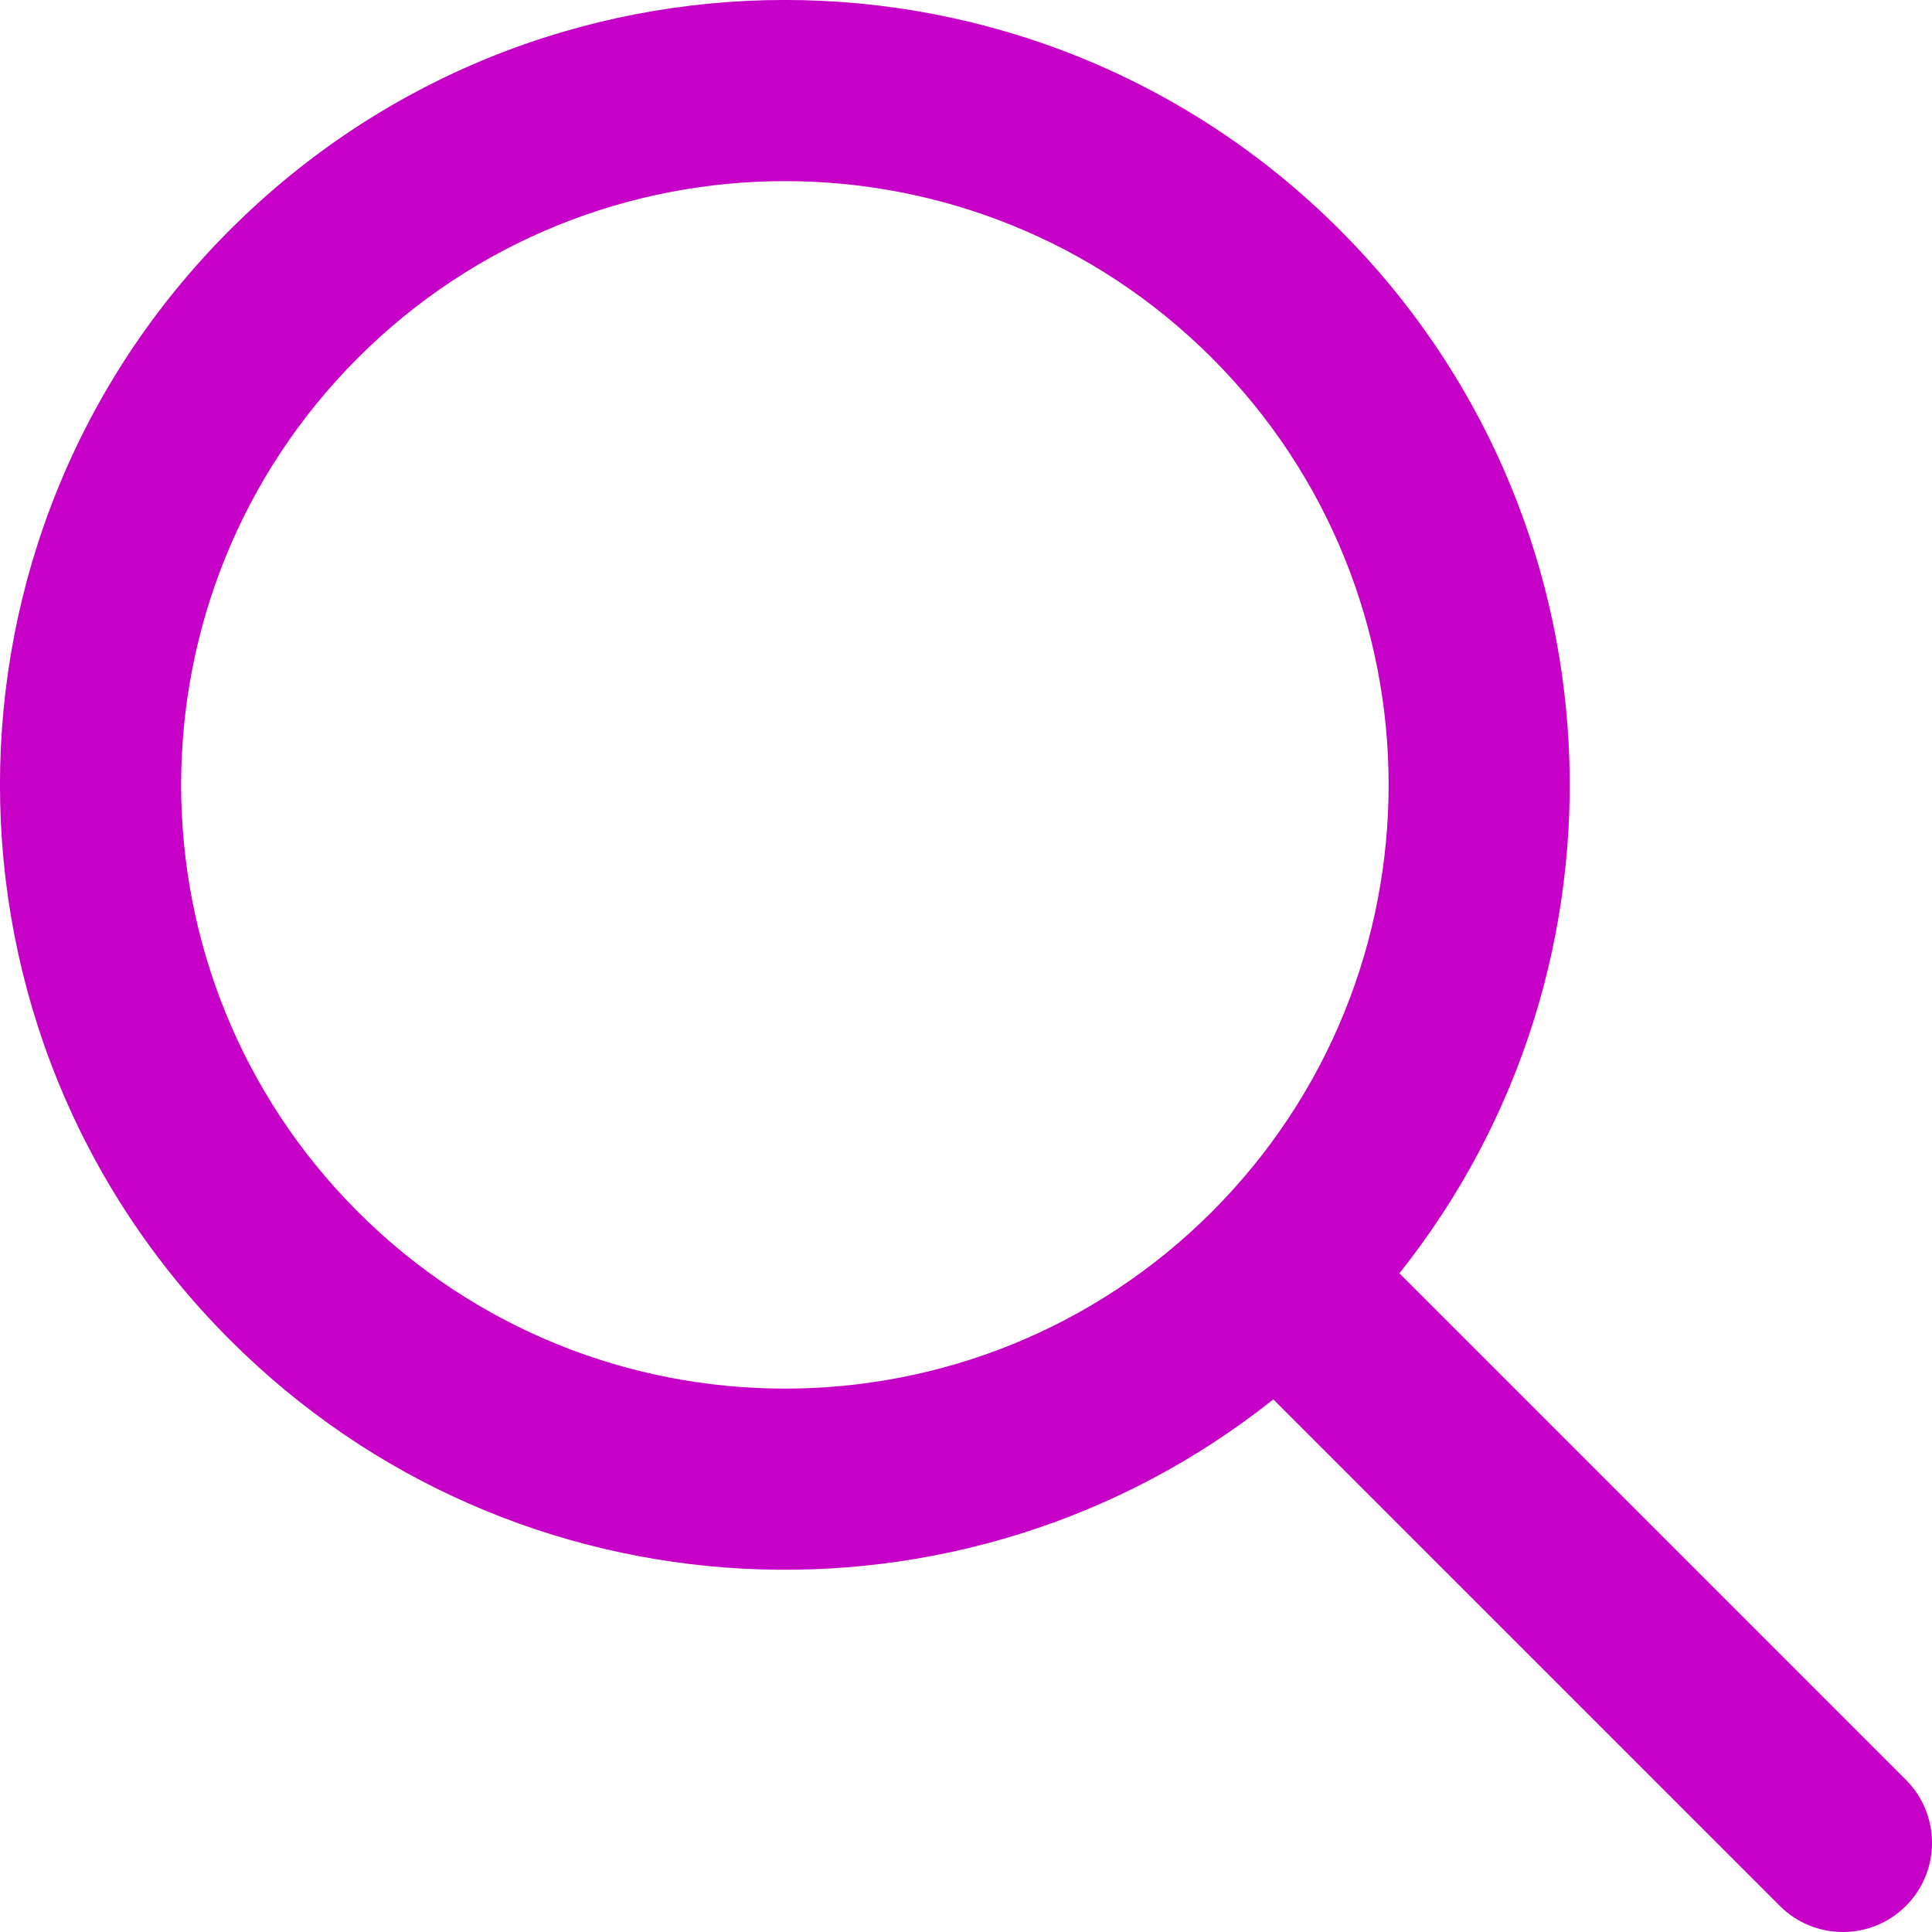
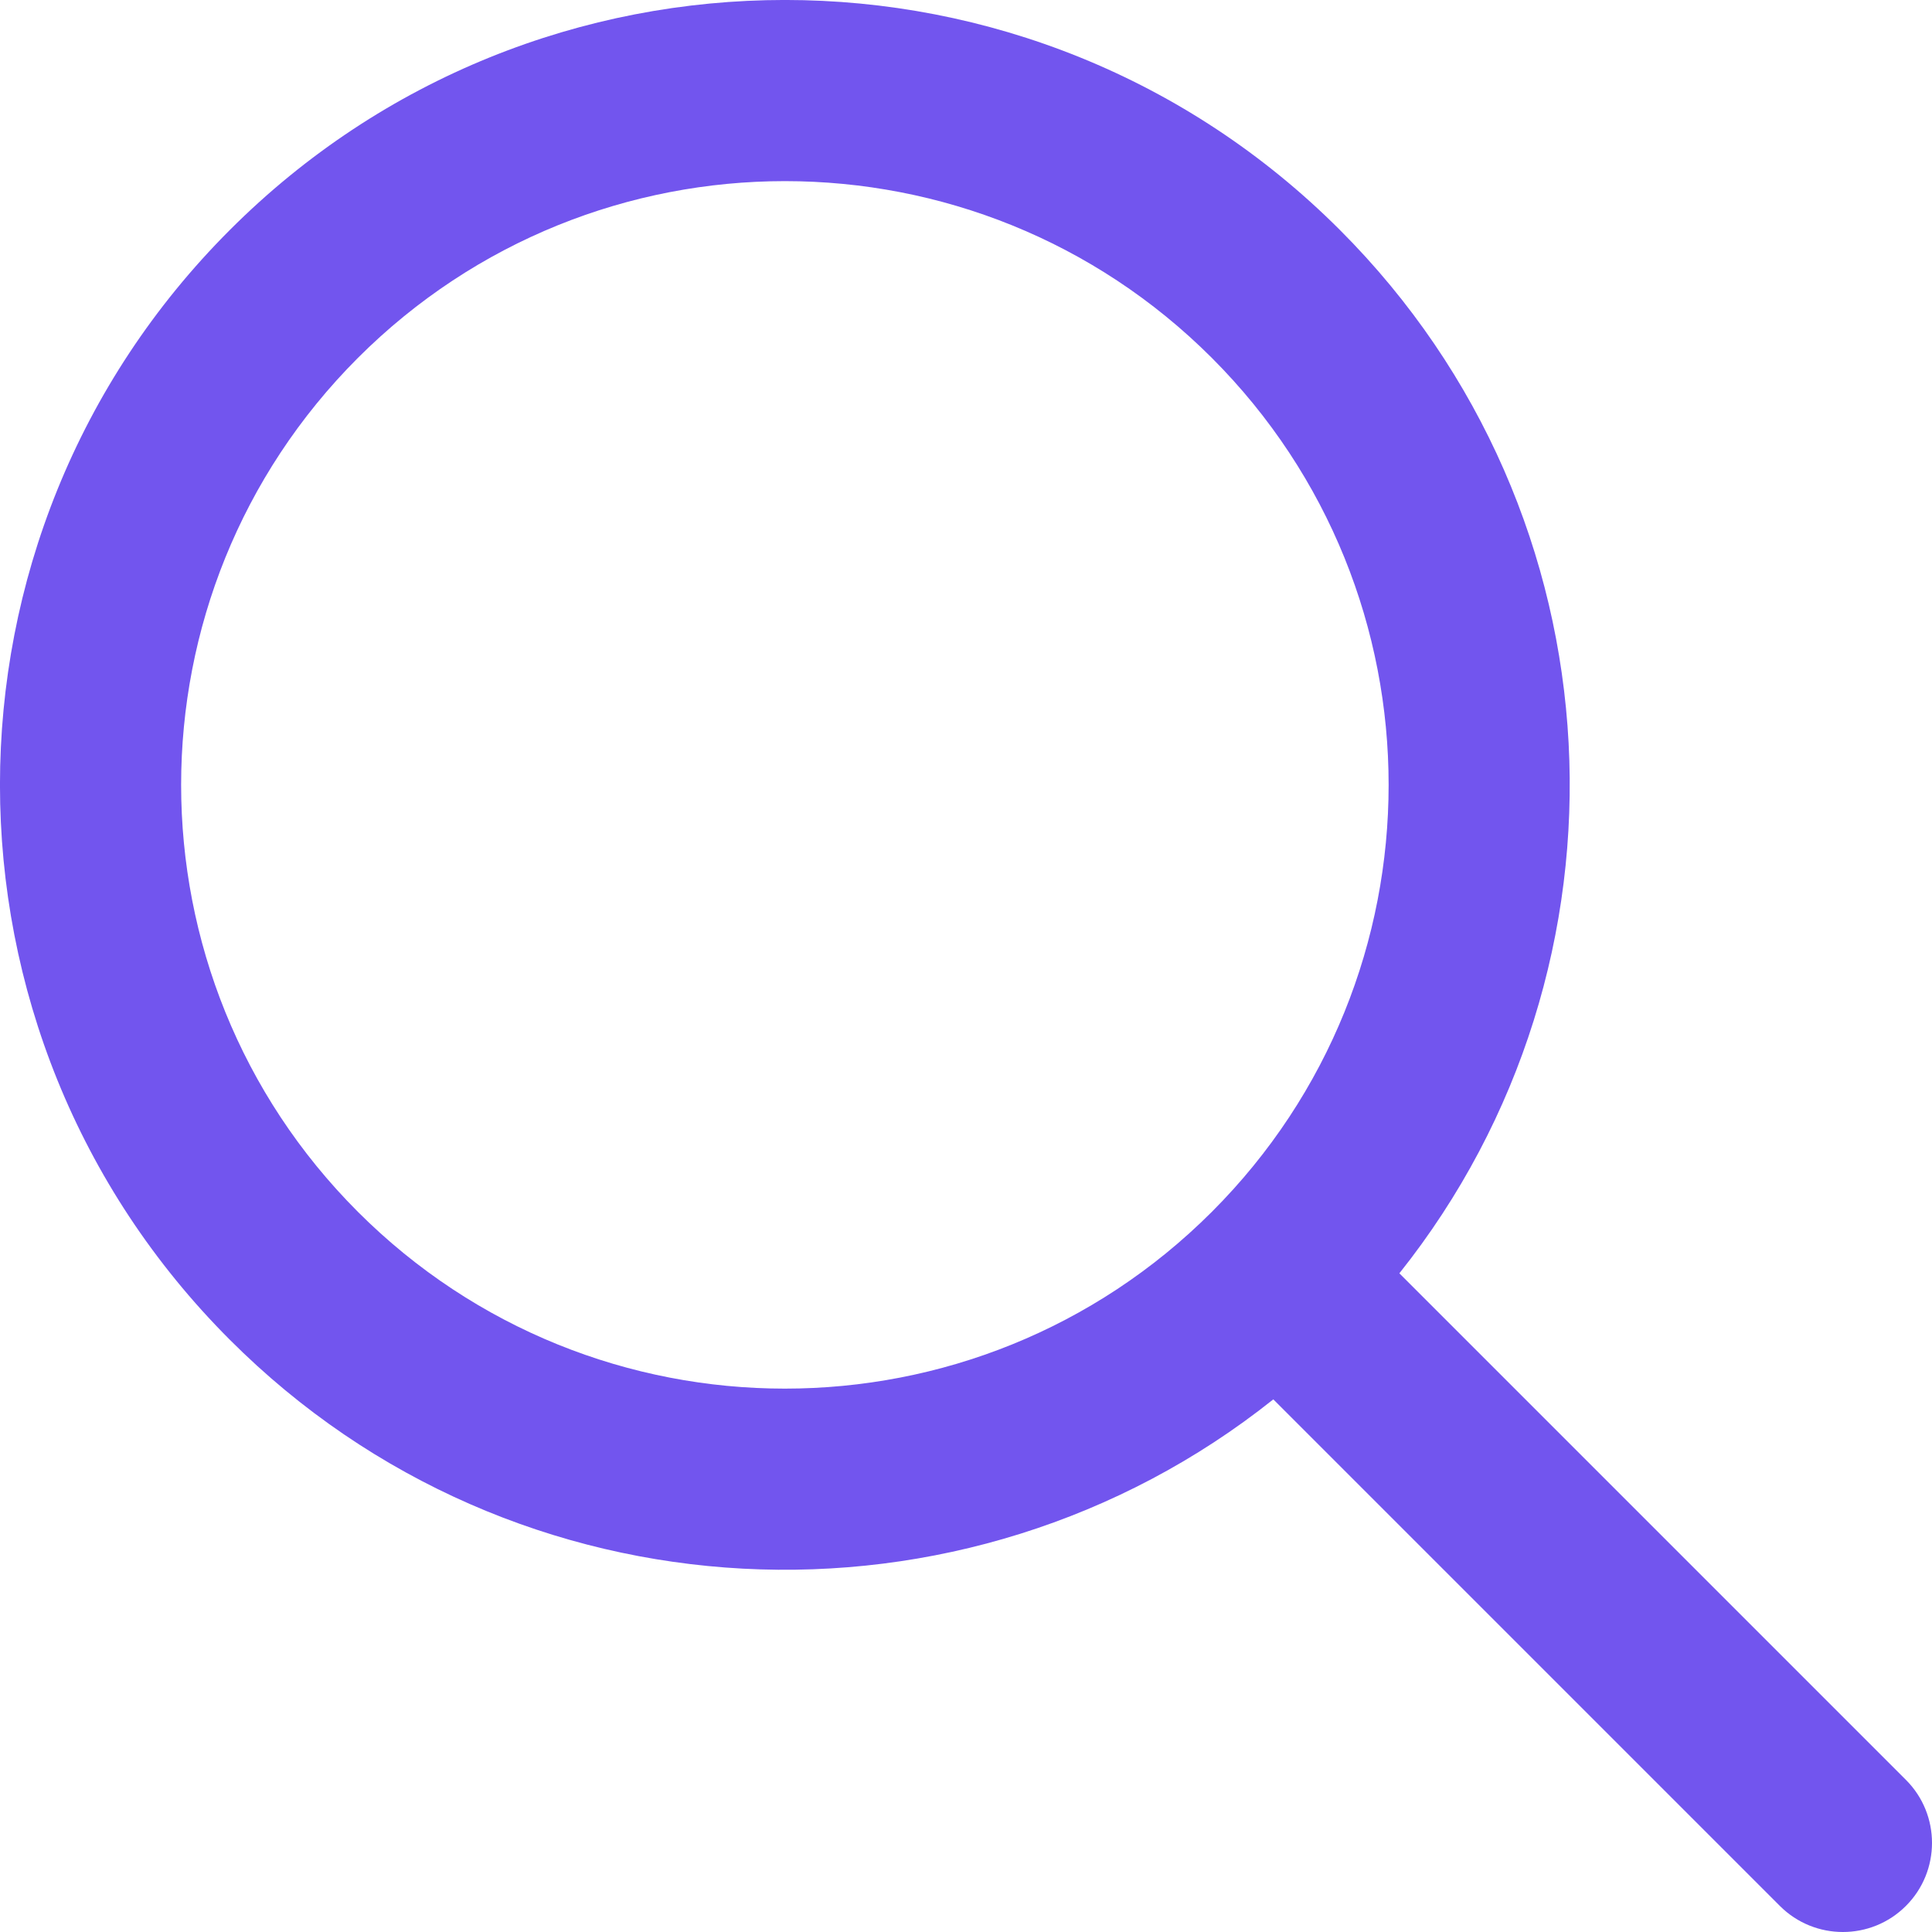
<svg xmlns="http://www.w3.org/2000/svg" width="16" height="16" viewBox="0 0 16 16">
-   <path fill="#C700C7" fill-rule="evenodd" d="M10.036 10.036c1.952-1.953 1.952-5.119 0-7.072-1.953-1.952-5.119-1.952-7.072 0-1.952 1.953-1.952 5.119 0 7.072 1.953 1.952 5.119 1.952 7.072 0zm1.06-8.132c2.362 2.362 2.526 6.09.493 8.641l4.195 4.195c.288.288.288.756 0 1.044-.288.288-.756.288-1.044 0l-4.195-4.195c-2.552 2.033-6.28 1.87-8.641-.493-2.539-2.538-2.539-6.654 0-9.192 2.538-2.539 6.654-2.539 9.192 0z" />
+   <path fill="#7255ee" fill-rule="evenodd" d="M10.036 10.036c1.952-1.953 1.952-5.119 0-7.072-1.953-1.952-5.119-1.952-7.072 0-1.952 1.953-1.952 5.119 0 7.072 1.953 1.952 5.119 1.952 7.072 0zm1.06-8.132c2.362 2.362 2.526 6.09.493 8.641l4.195 4.195c.288.288.288.756 0 1.044-.288.288-.756.288-1.044 0l-4.195-4.195c-2.552 2.033-6.28 1.87-8.641-.493-2.539-2.538-2.539-6.654 0-9.192 2.538-2.539 6.654-2.539 9.192 0z" />
</svg>
